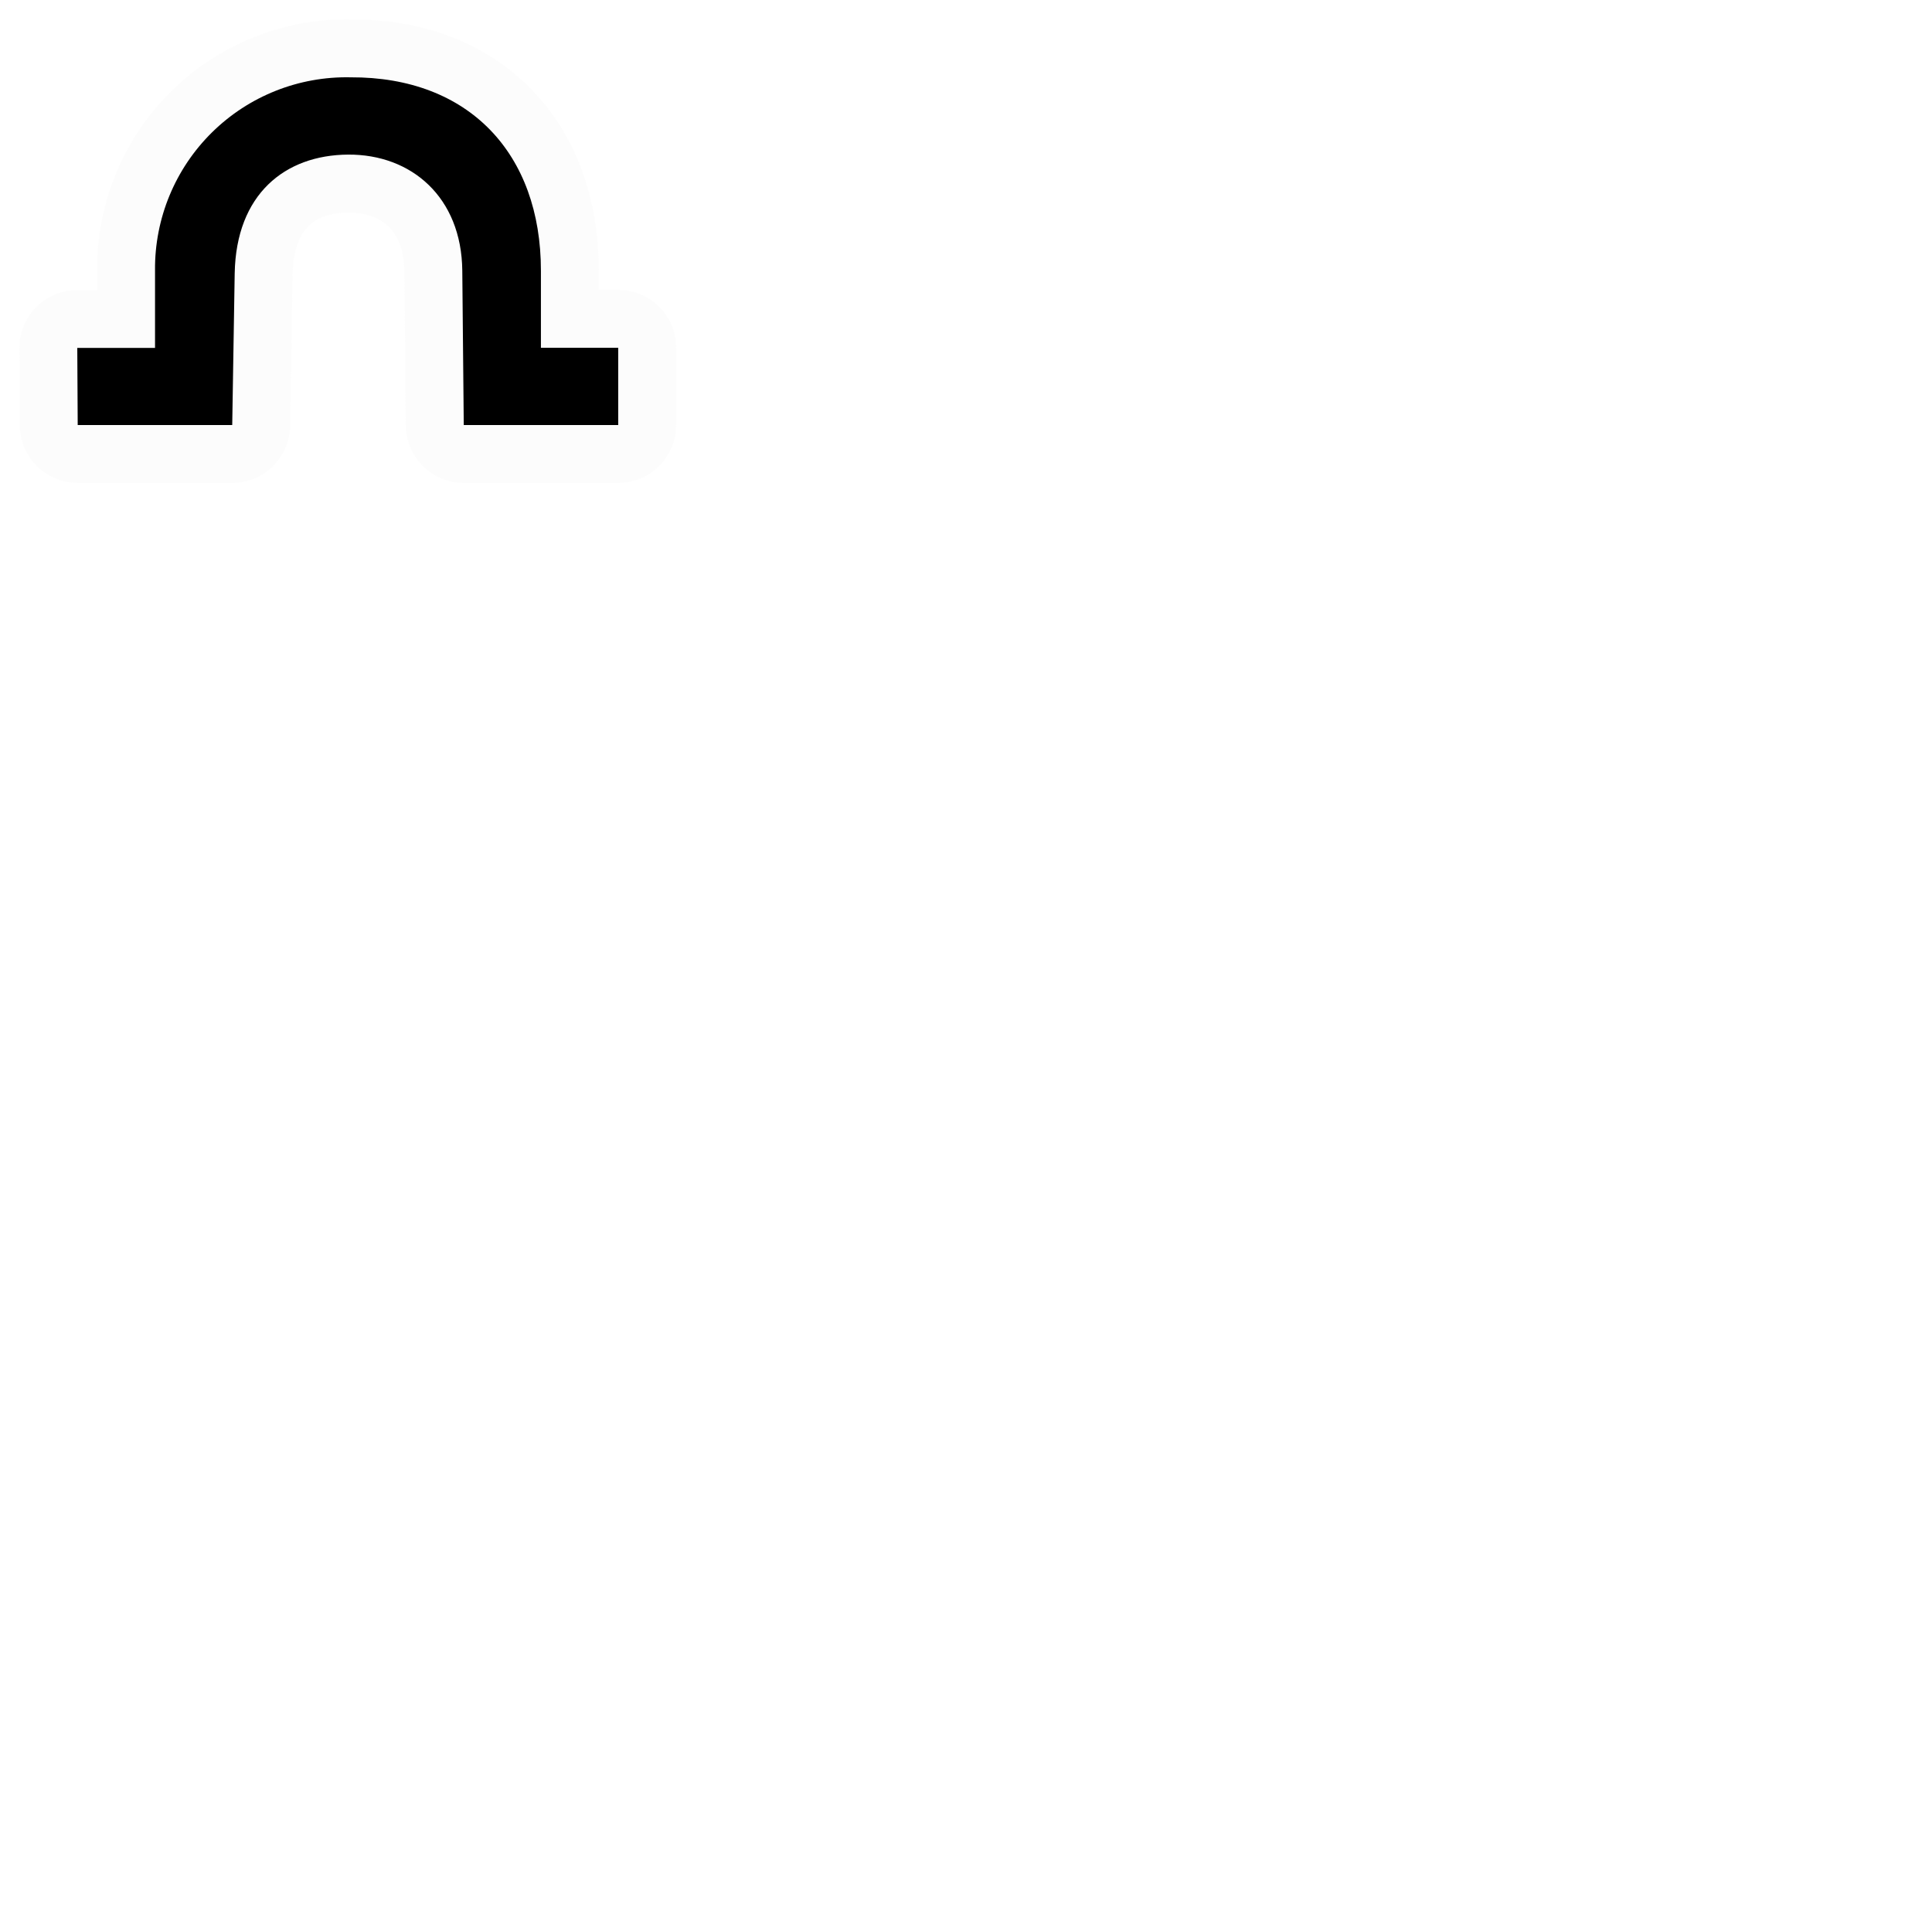
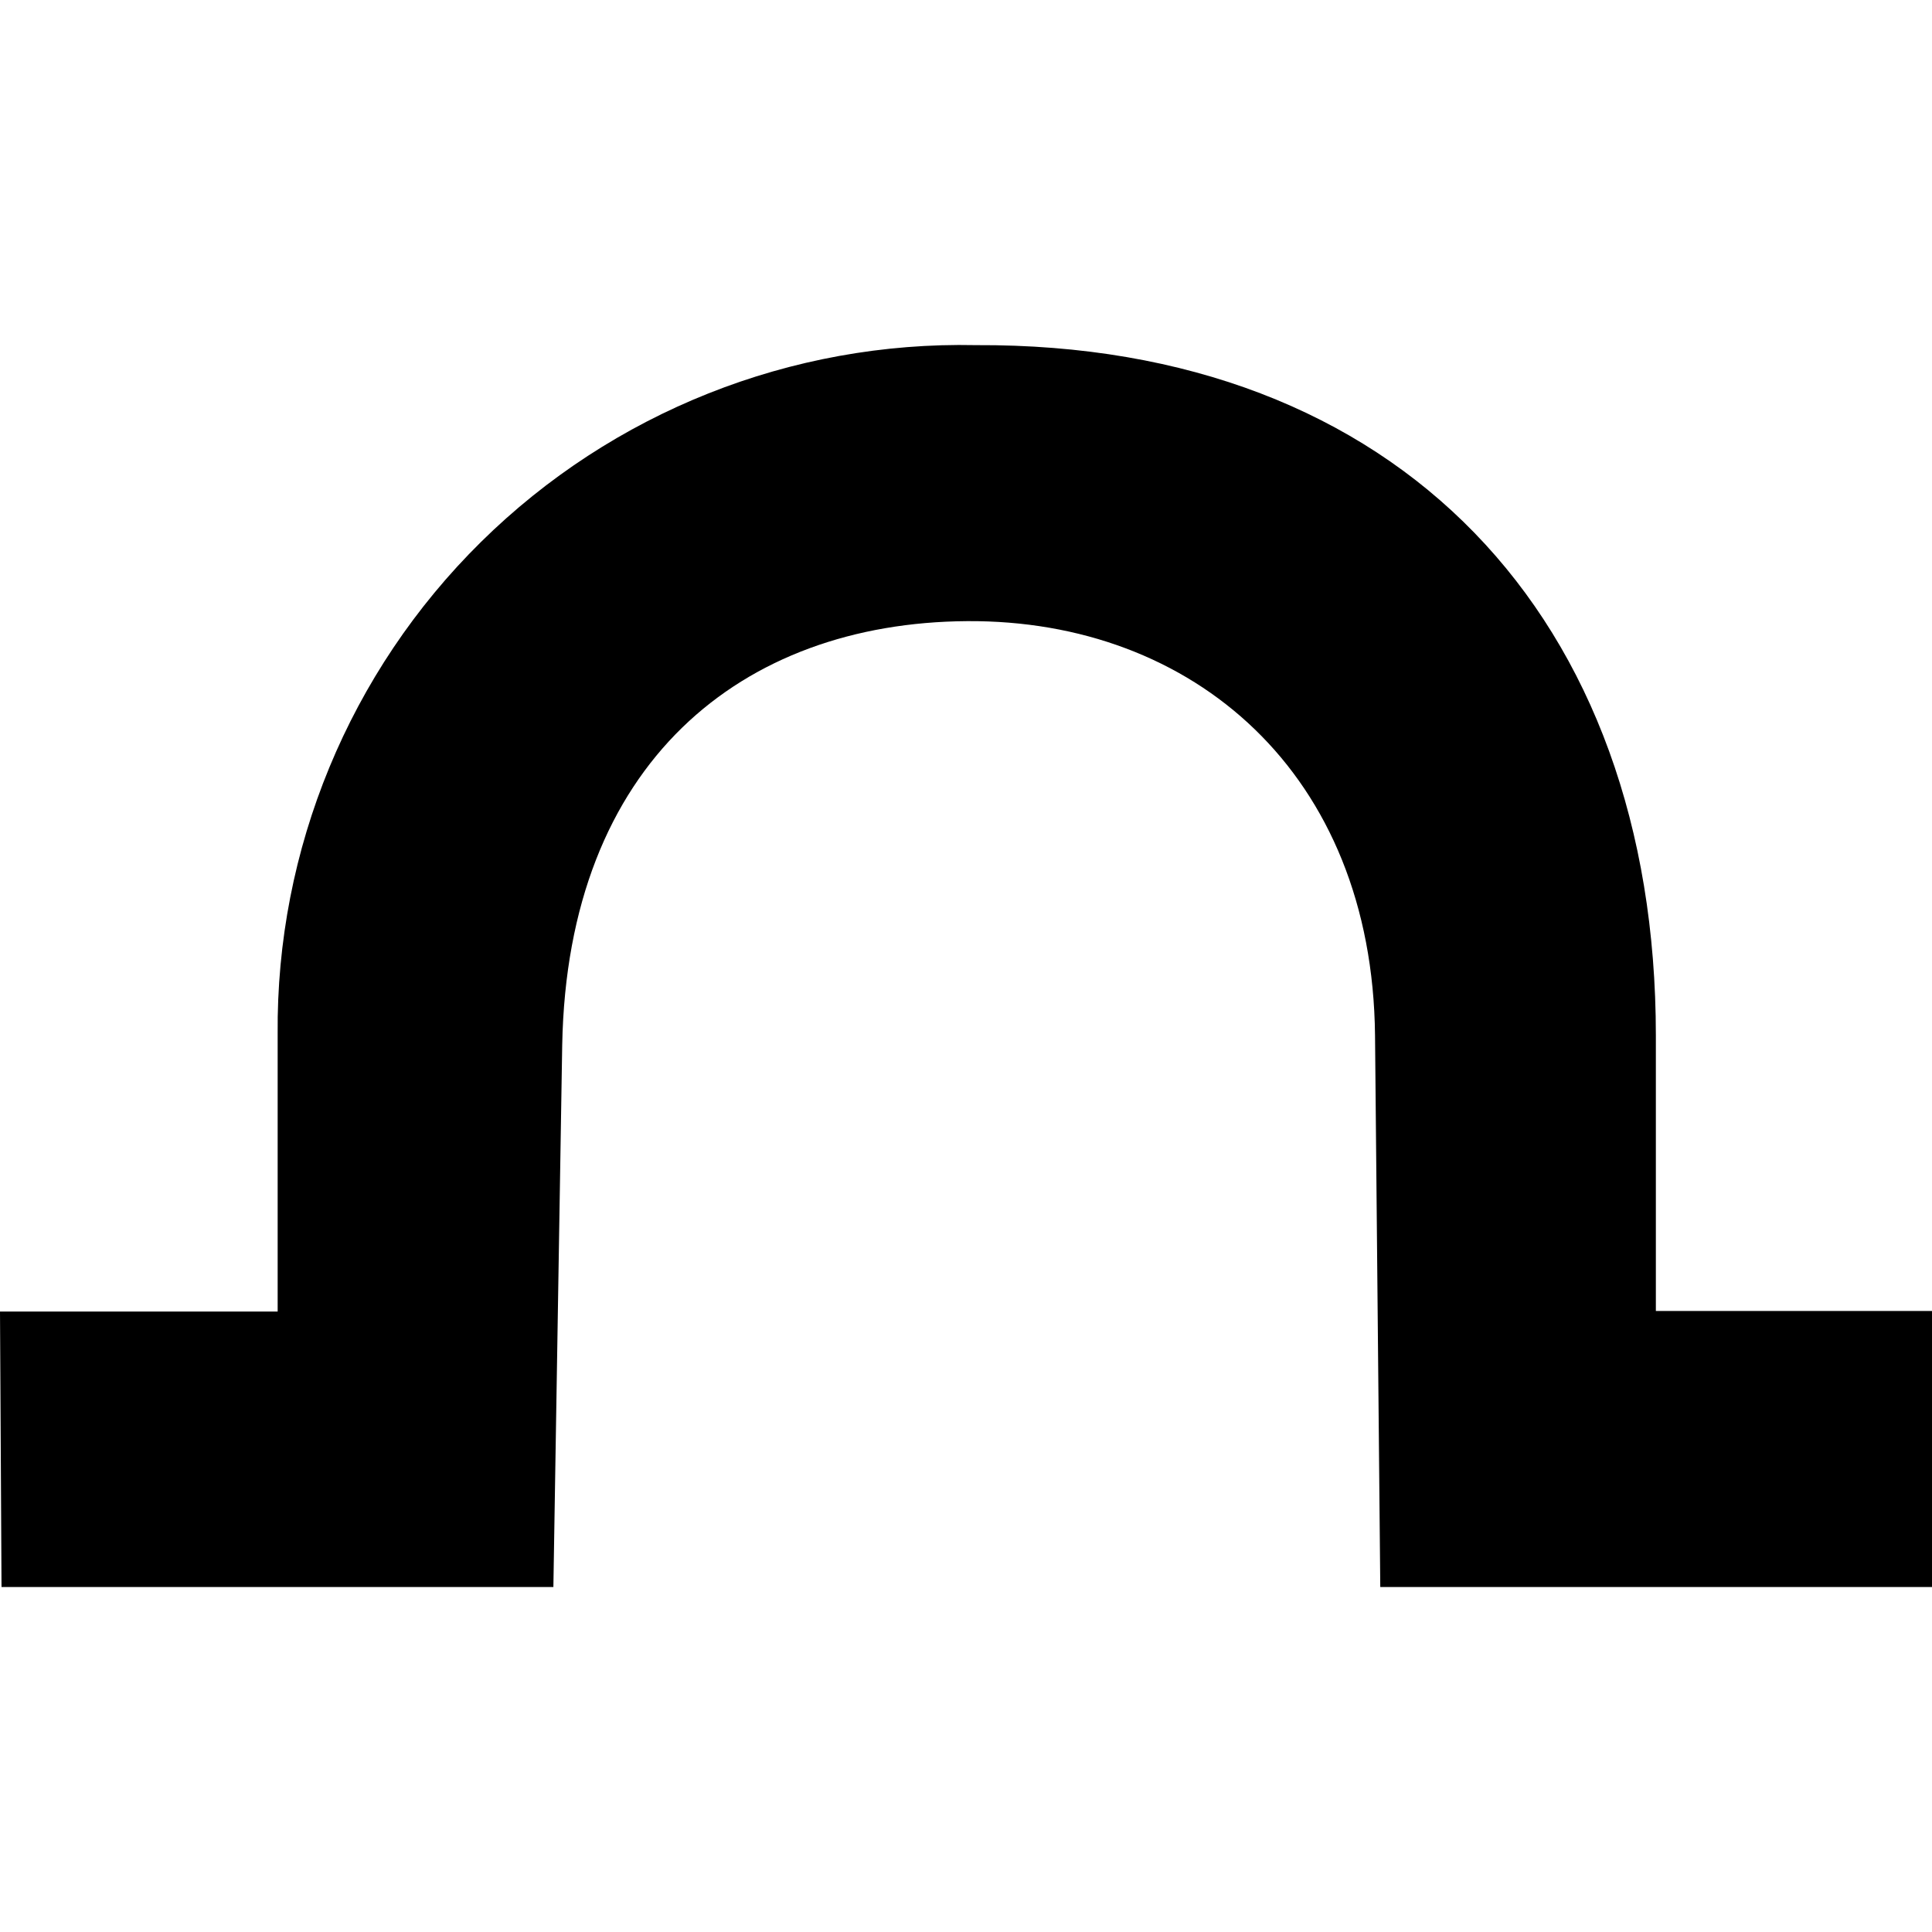
- <svg xmlns="http://www.w3.org/2000/svg" width="50" height="50">
-   <path d="M9.072 2.001a4.954 4.95 0 00-5.06 4.992v2.011H2L2.011 11H6.01l.064-3.928c.038-2.045 1.299-3.06 2.934-3.071 1.638-.011 2.937 1.102 2.956 3.003L12.002 11H16V9h-2.001V7.004c0-3.026-1.861-5.018-4.927-5.003z" color="#000" opacity=".5" fill="none" stroke="#fafafa" stroke-width="3" stroke-linecap="round" stroke-linejoin="round" />
-   <path d="M9.072 2.001a4.954 4.95 0 00-5.06 4.992v2.011H2L2.011 11H6.01l.064-3.928c.038-2.045 1.299-3.06 2.934-3.071 1.638-.011 2.937 1.102 2.956 3.003L12.002 11H16V9h-2.001V7.004c0-3.026-1.861-5.018-4.927-5.003z" color="#000" fill-rule="evenodd" />
+ <svg xmlns="http://www.w3.org/2000/svg" width="14" height="14" version="1.1" id="svg1521">
+   <defs id="defs1525" />
+   <path d="M 7.072,2.501 A 4.954,4.95 0 0 0 2.012,7.493 V 9.504 H 0 L 0.011,11.5 H 4.01 L 4.074,7.572 C 4.112,5.527 5.373,4.512 7.008,4.501 C 8.646,4.49 9.945,5.603 9.964,7.504 L 10.002,11.5 H 14 V 9.5 H 11.999 V 7.504 C 11.999,4.478 10.138,2.486 7.072,2.501 Z" color="#000000" fill-rule="evenodd" id="path1519" />
</svg>
